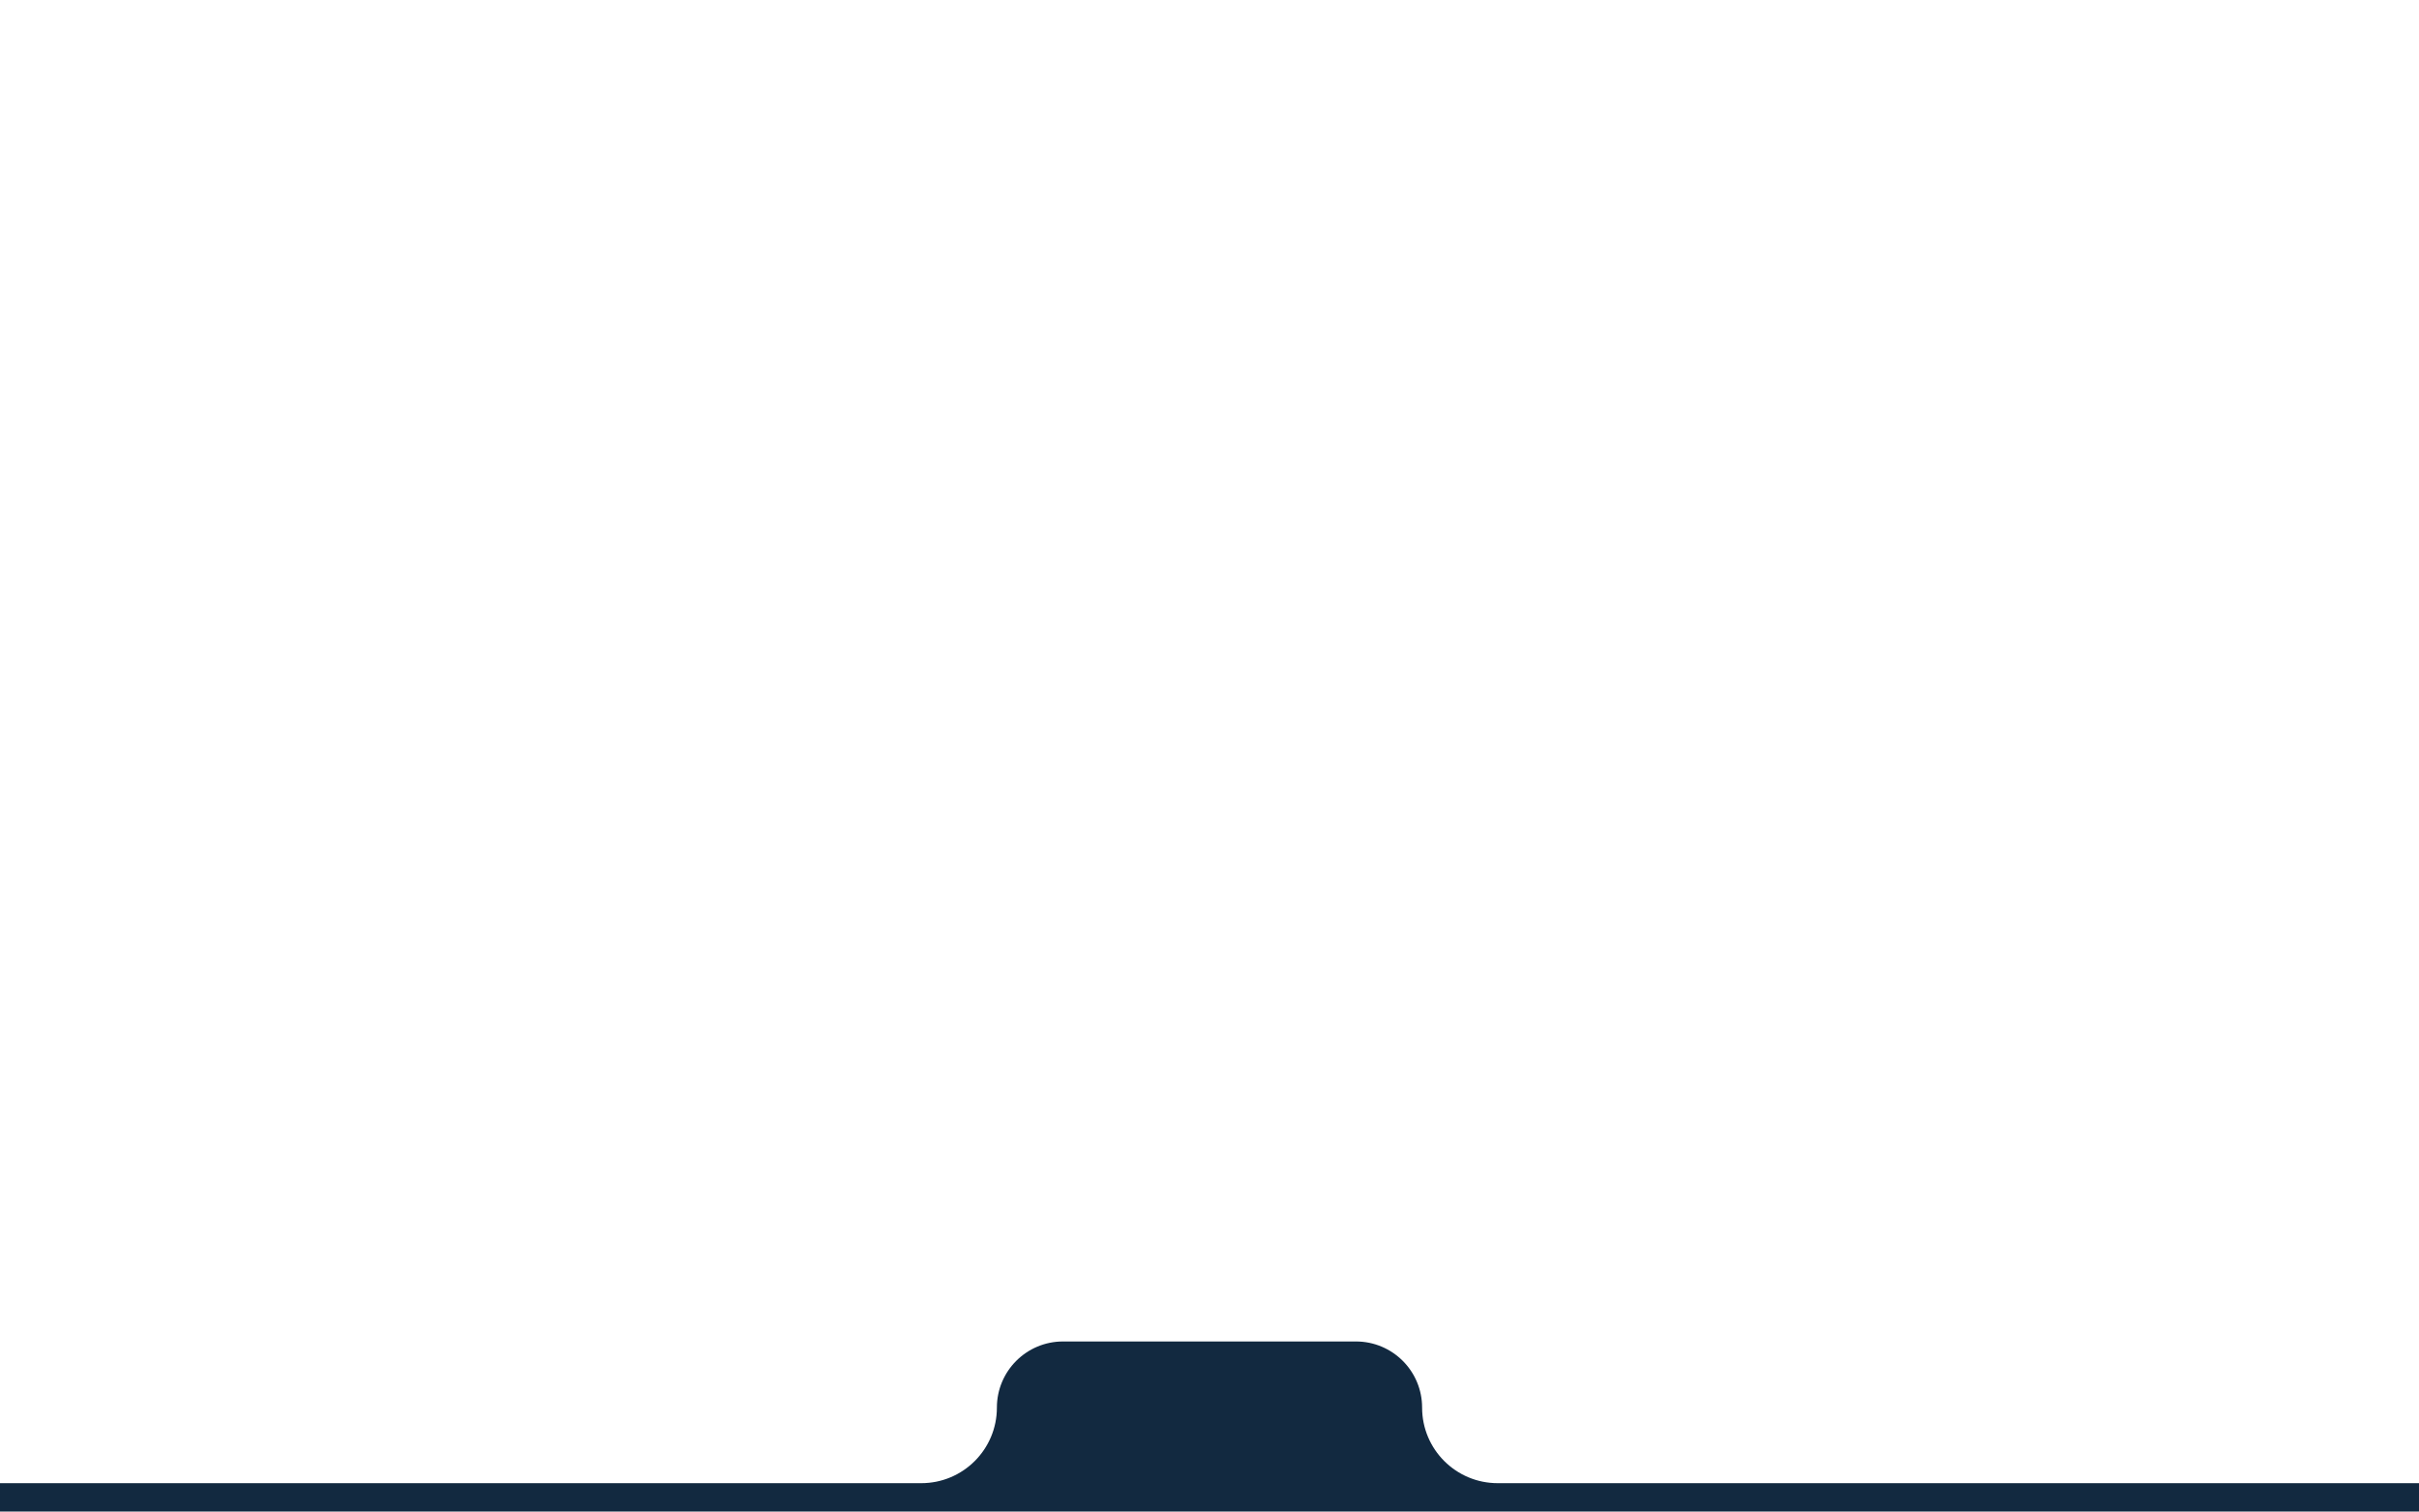
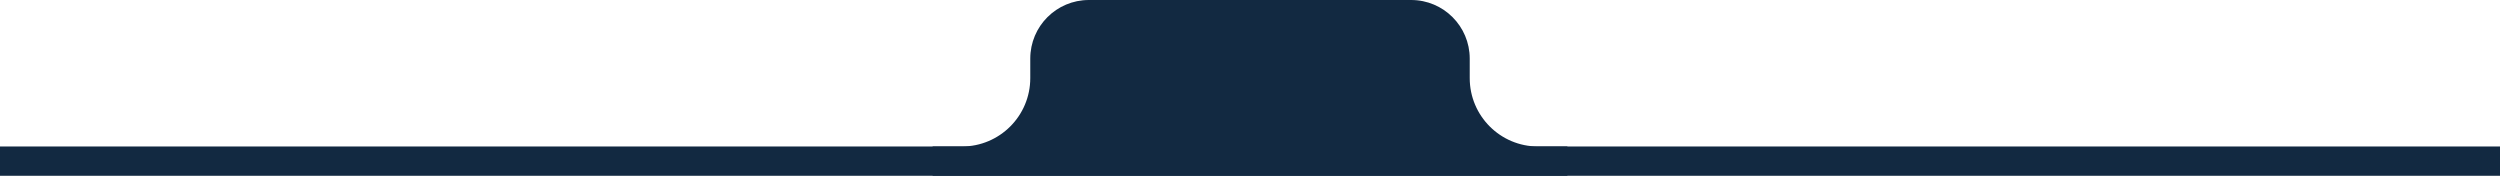
- <svg xmlns="http://www.w3.org/2000/svg" id="Layer_1" data-name="Layer 1" viewBox="0 0 1280 800">
-   <defs>
-     <style>.cls-1{fill:#122940;}</style>
-   </defs>
-   <path class="cls-1" d="M752.5,745h0a35,35,0,0,0-35-35h-155a35,35,0,0,0-35,35h0a40,40,0,0,1-40,40H0v15H1280V785H792.5A40,40,0,0,1,752.5,745Z" />
+ <svg xmlns="http://www.w3.org/2000/svg" id="Layer_1" data-name="Layer 1" viewBox="0 0 1280 90">
+   <rect y="75" width="1280" height="15" fill="#122941" />
+   <path d="M752.5,40V30a30,30,0,0,0-30-30h-165a30,30,0,0,0-30,30V40a35,35,0,0,1-35,35h-15V90h325V75h-15A35,35,0,0,1,752.5,40Z" fill="#122941" />
</svg>
